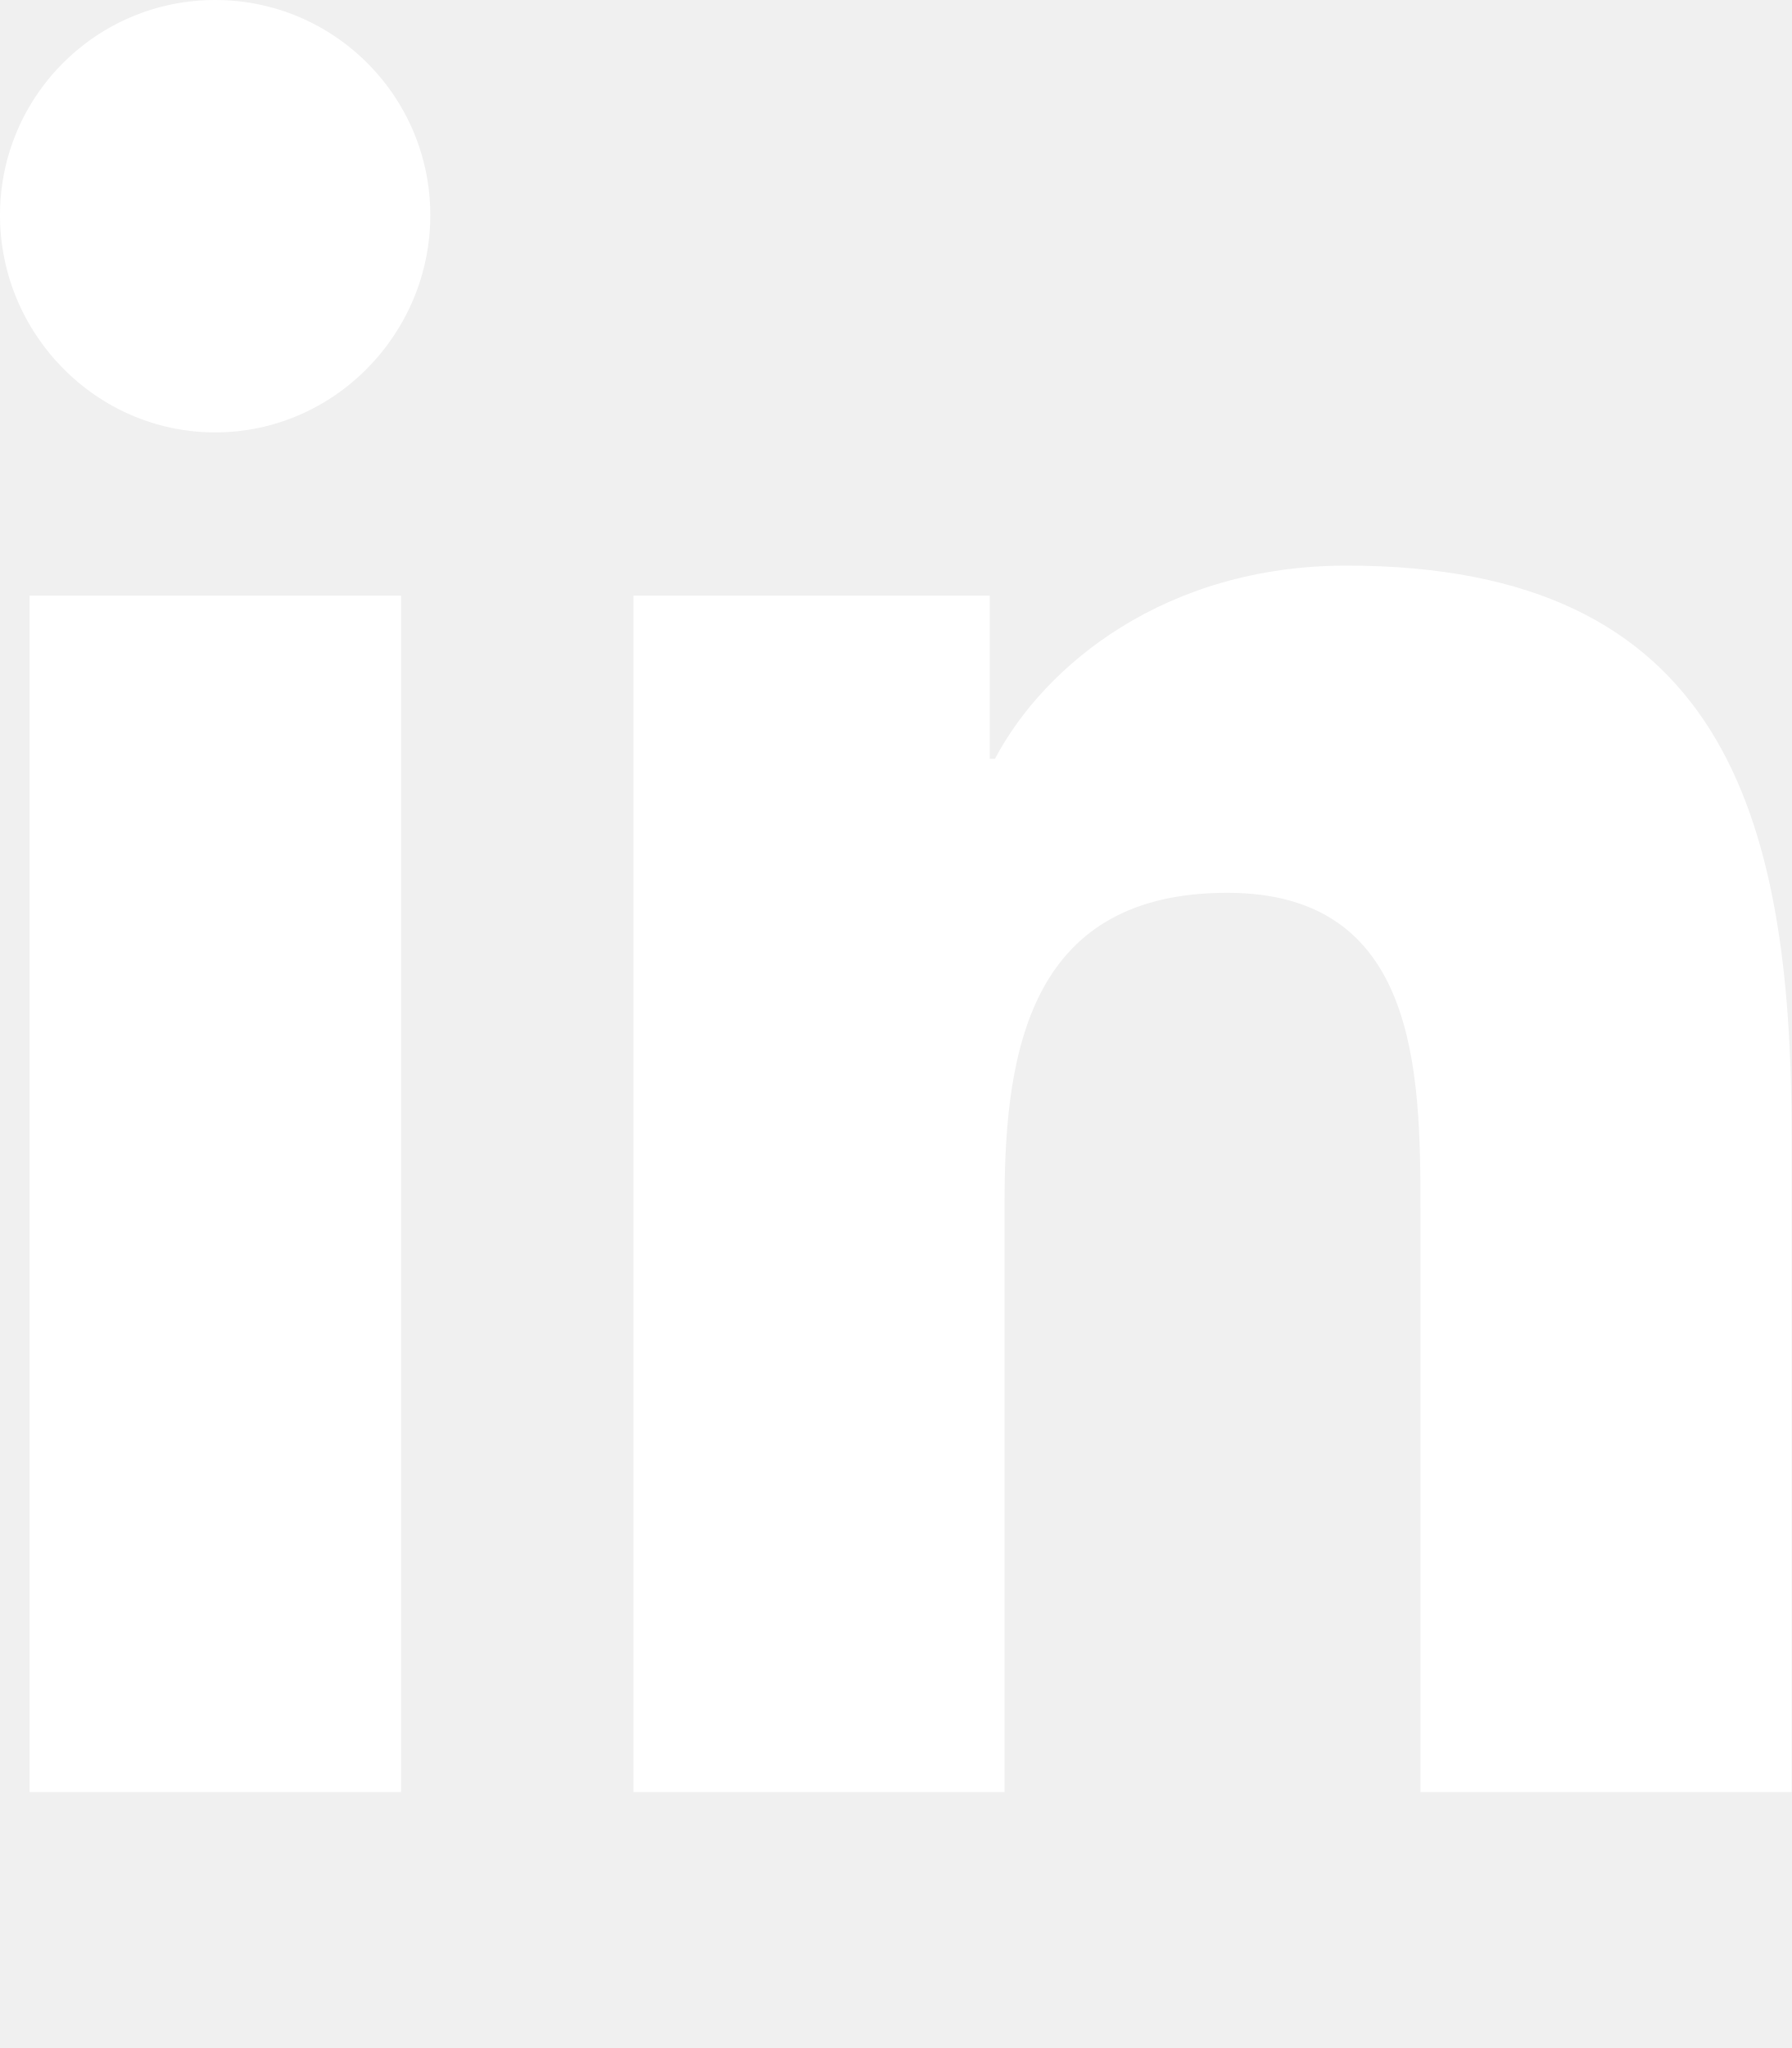
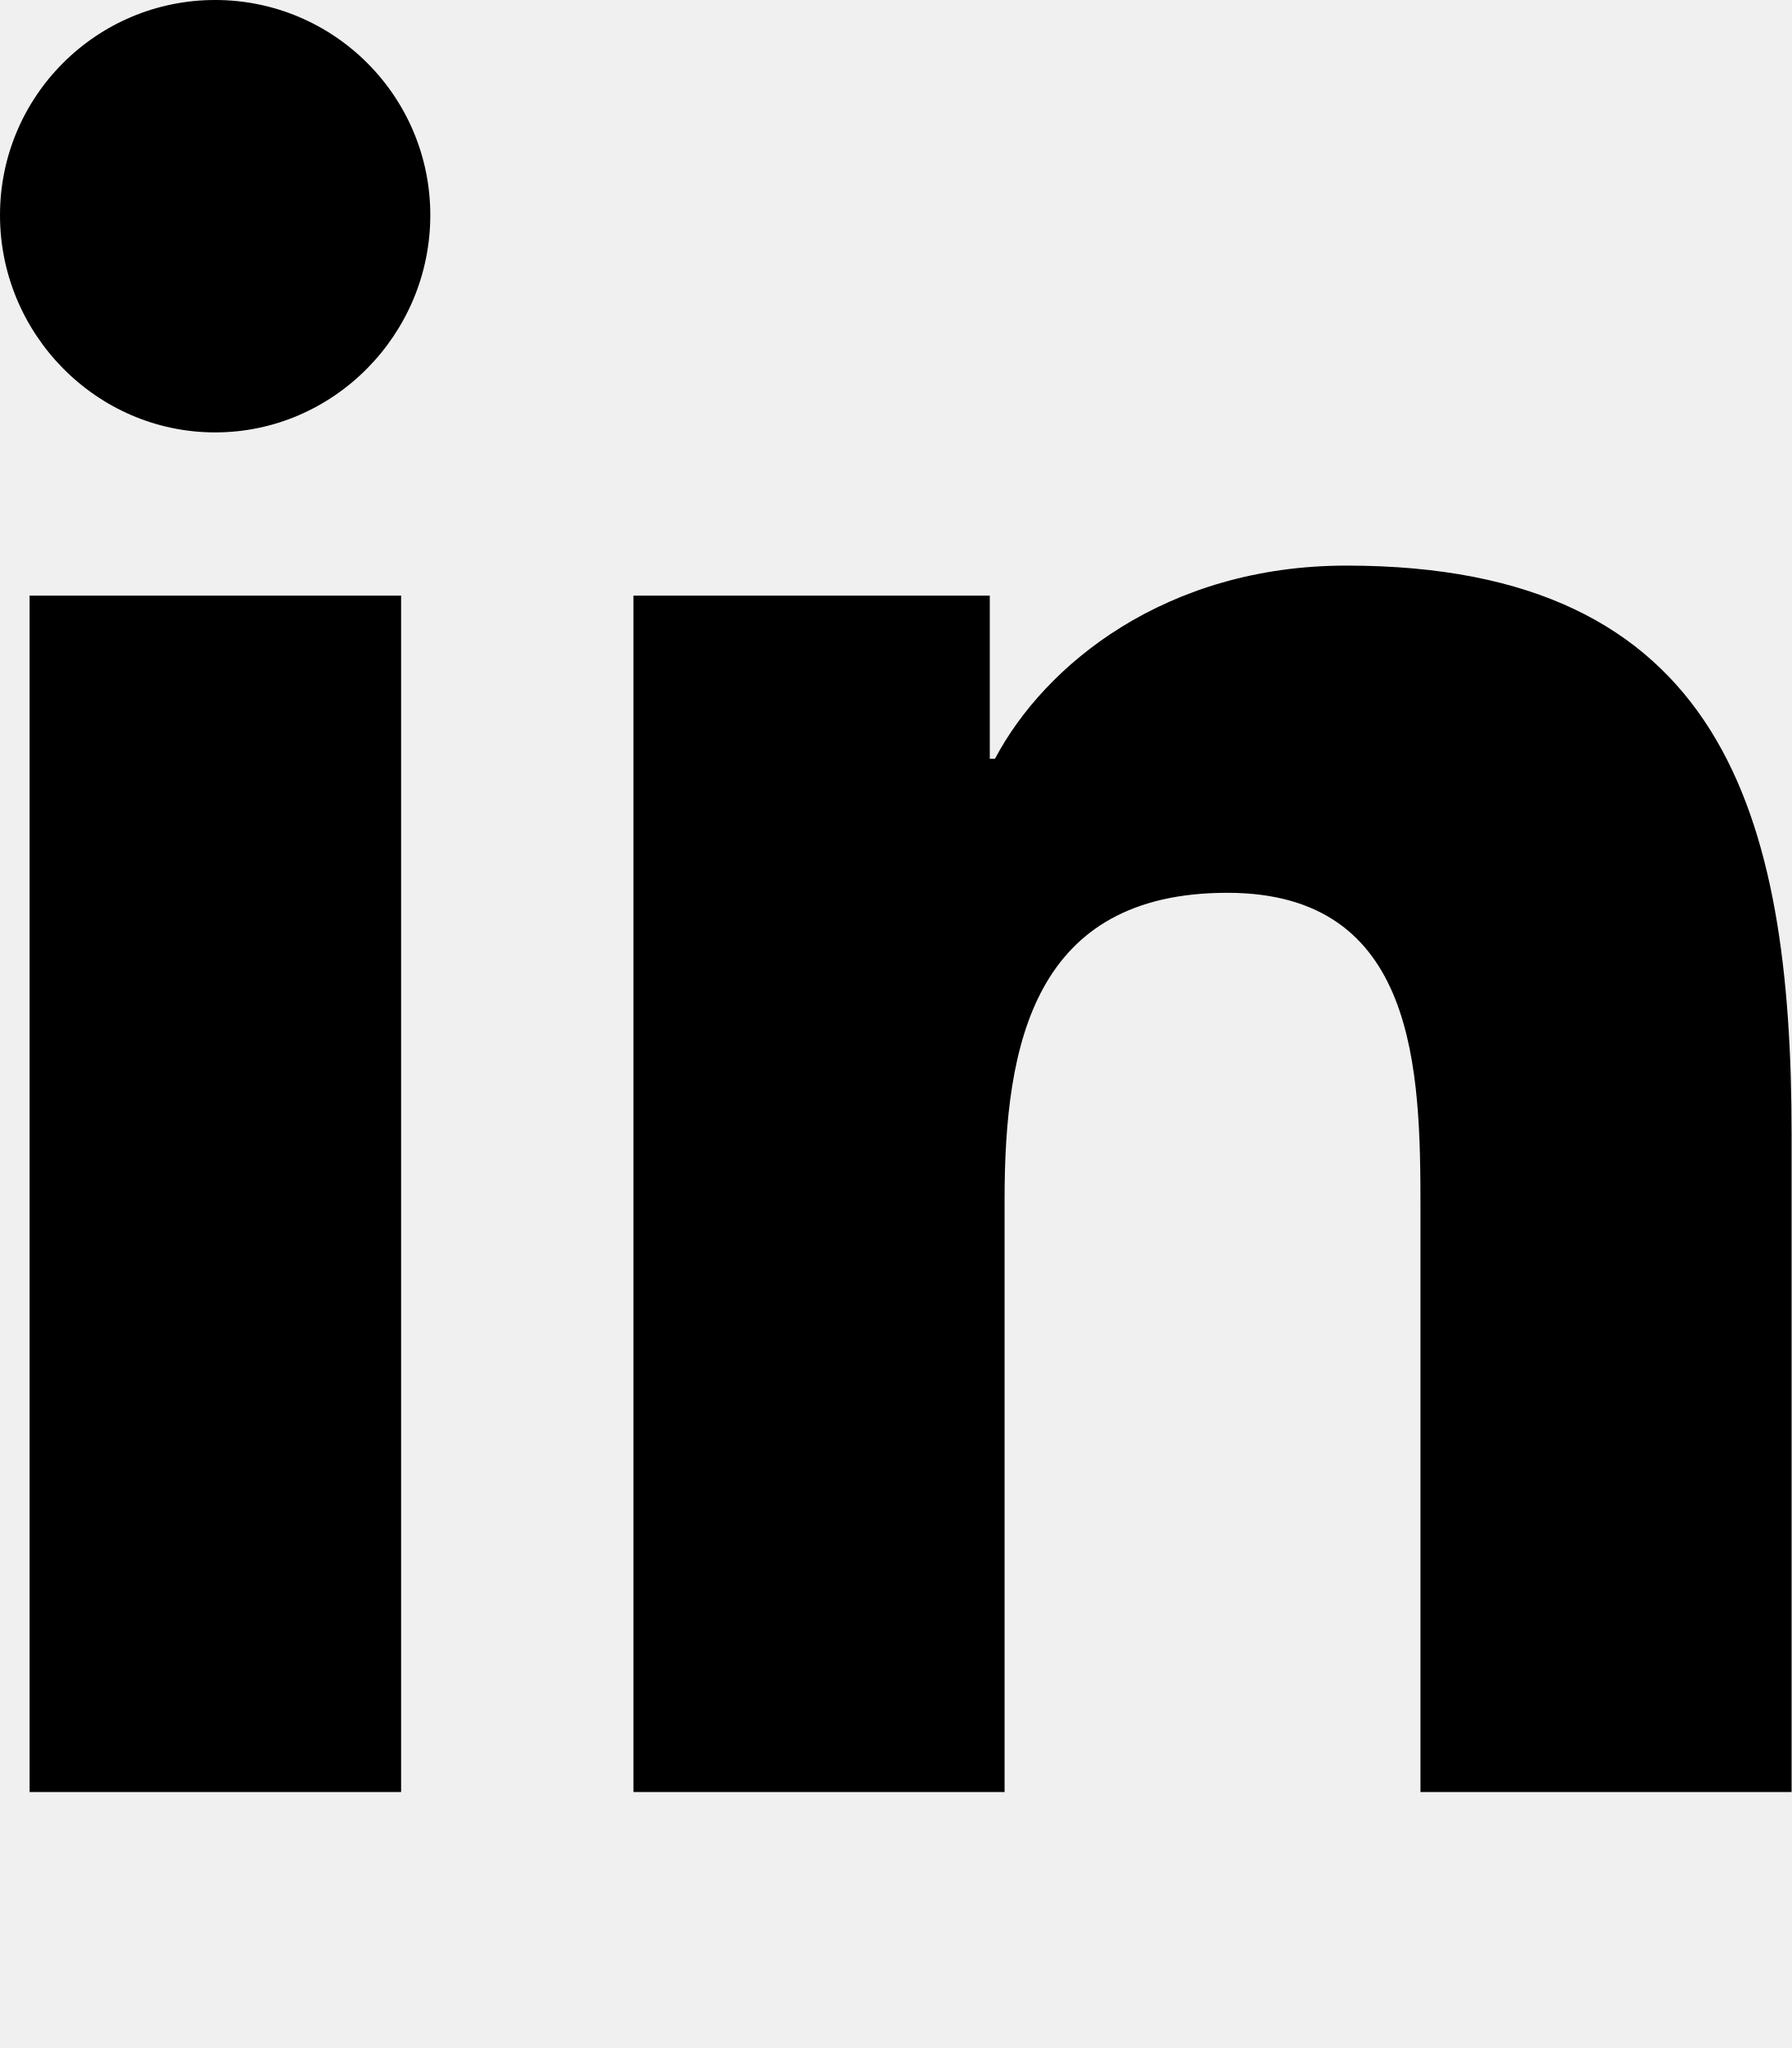
<svg xmlns="http://www.w3.org/2000/svg" viewBox="0 0 448 512">
-   <path fill="#fff" d="M100.3 448H7.4V148.9h92.9zM53.8 108.1C24.1 108.1 0 83.5 0 53.8a53.8 53.8 0 0 1 107.6 0c0 29.7-24.1 54.3-53.8 54.3zM447.9 448h-92.7V302.4c0-34.7-.7-79.2-48.3-79.2-48.3 0-55.7 37.7-55.7 76.7V448h-92.8V148.9h89.1v40.8h1.3c12.4-23.5 42.7-48.3 87.9-48.3 94 0 111.3 61.9 111.3 142.3V448z" />
+   <path d="M100.3 448H7.4V148.9h92.9zM53.8 108.1C24.1 108.1 0 83.5 0 53.8a53.8 53.8 0 0 1 107.6 0c0 29.7-24.1 54.3-53.8 54.3zM447.9 448h-92.7V302.4c0-34.7-.7-79.2-48.3-79.2-48.3 0-55.7 37.7-55.7 76.7V448h-92.8V148.9h89.1v40.8h1.3c12.4-23.5 42.7-48.3 87.9-48.3 94 0 111.3 61.9 111.3 142.3V448z" />
</svg>
